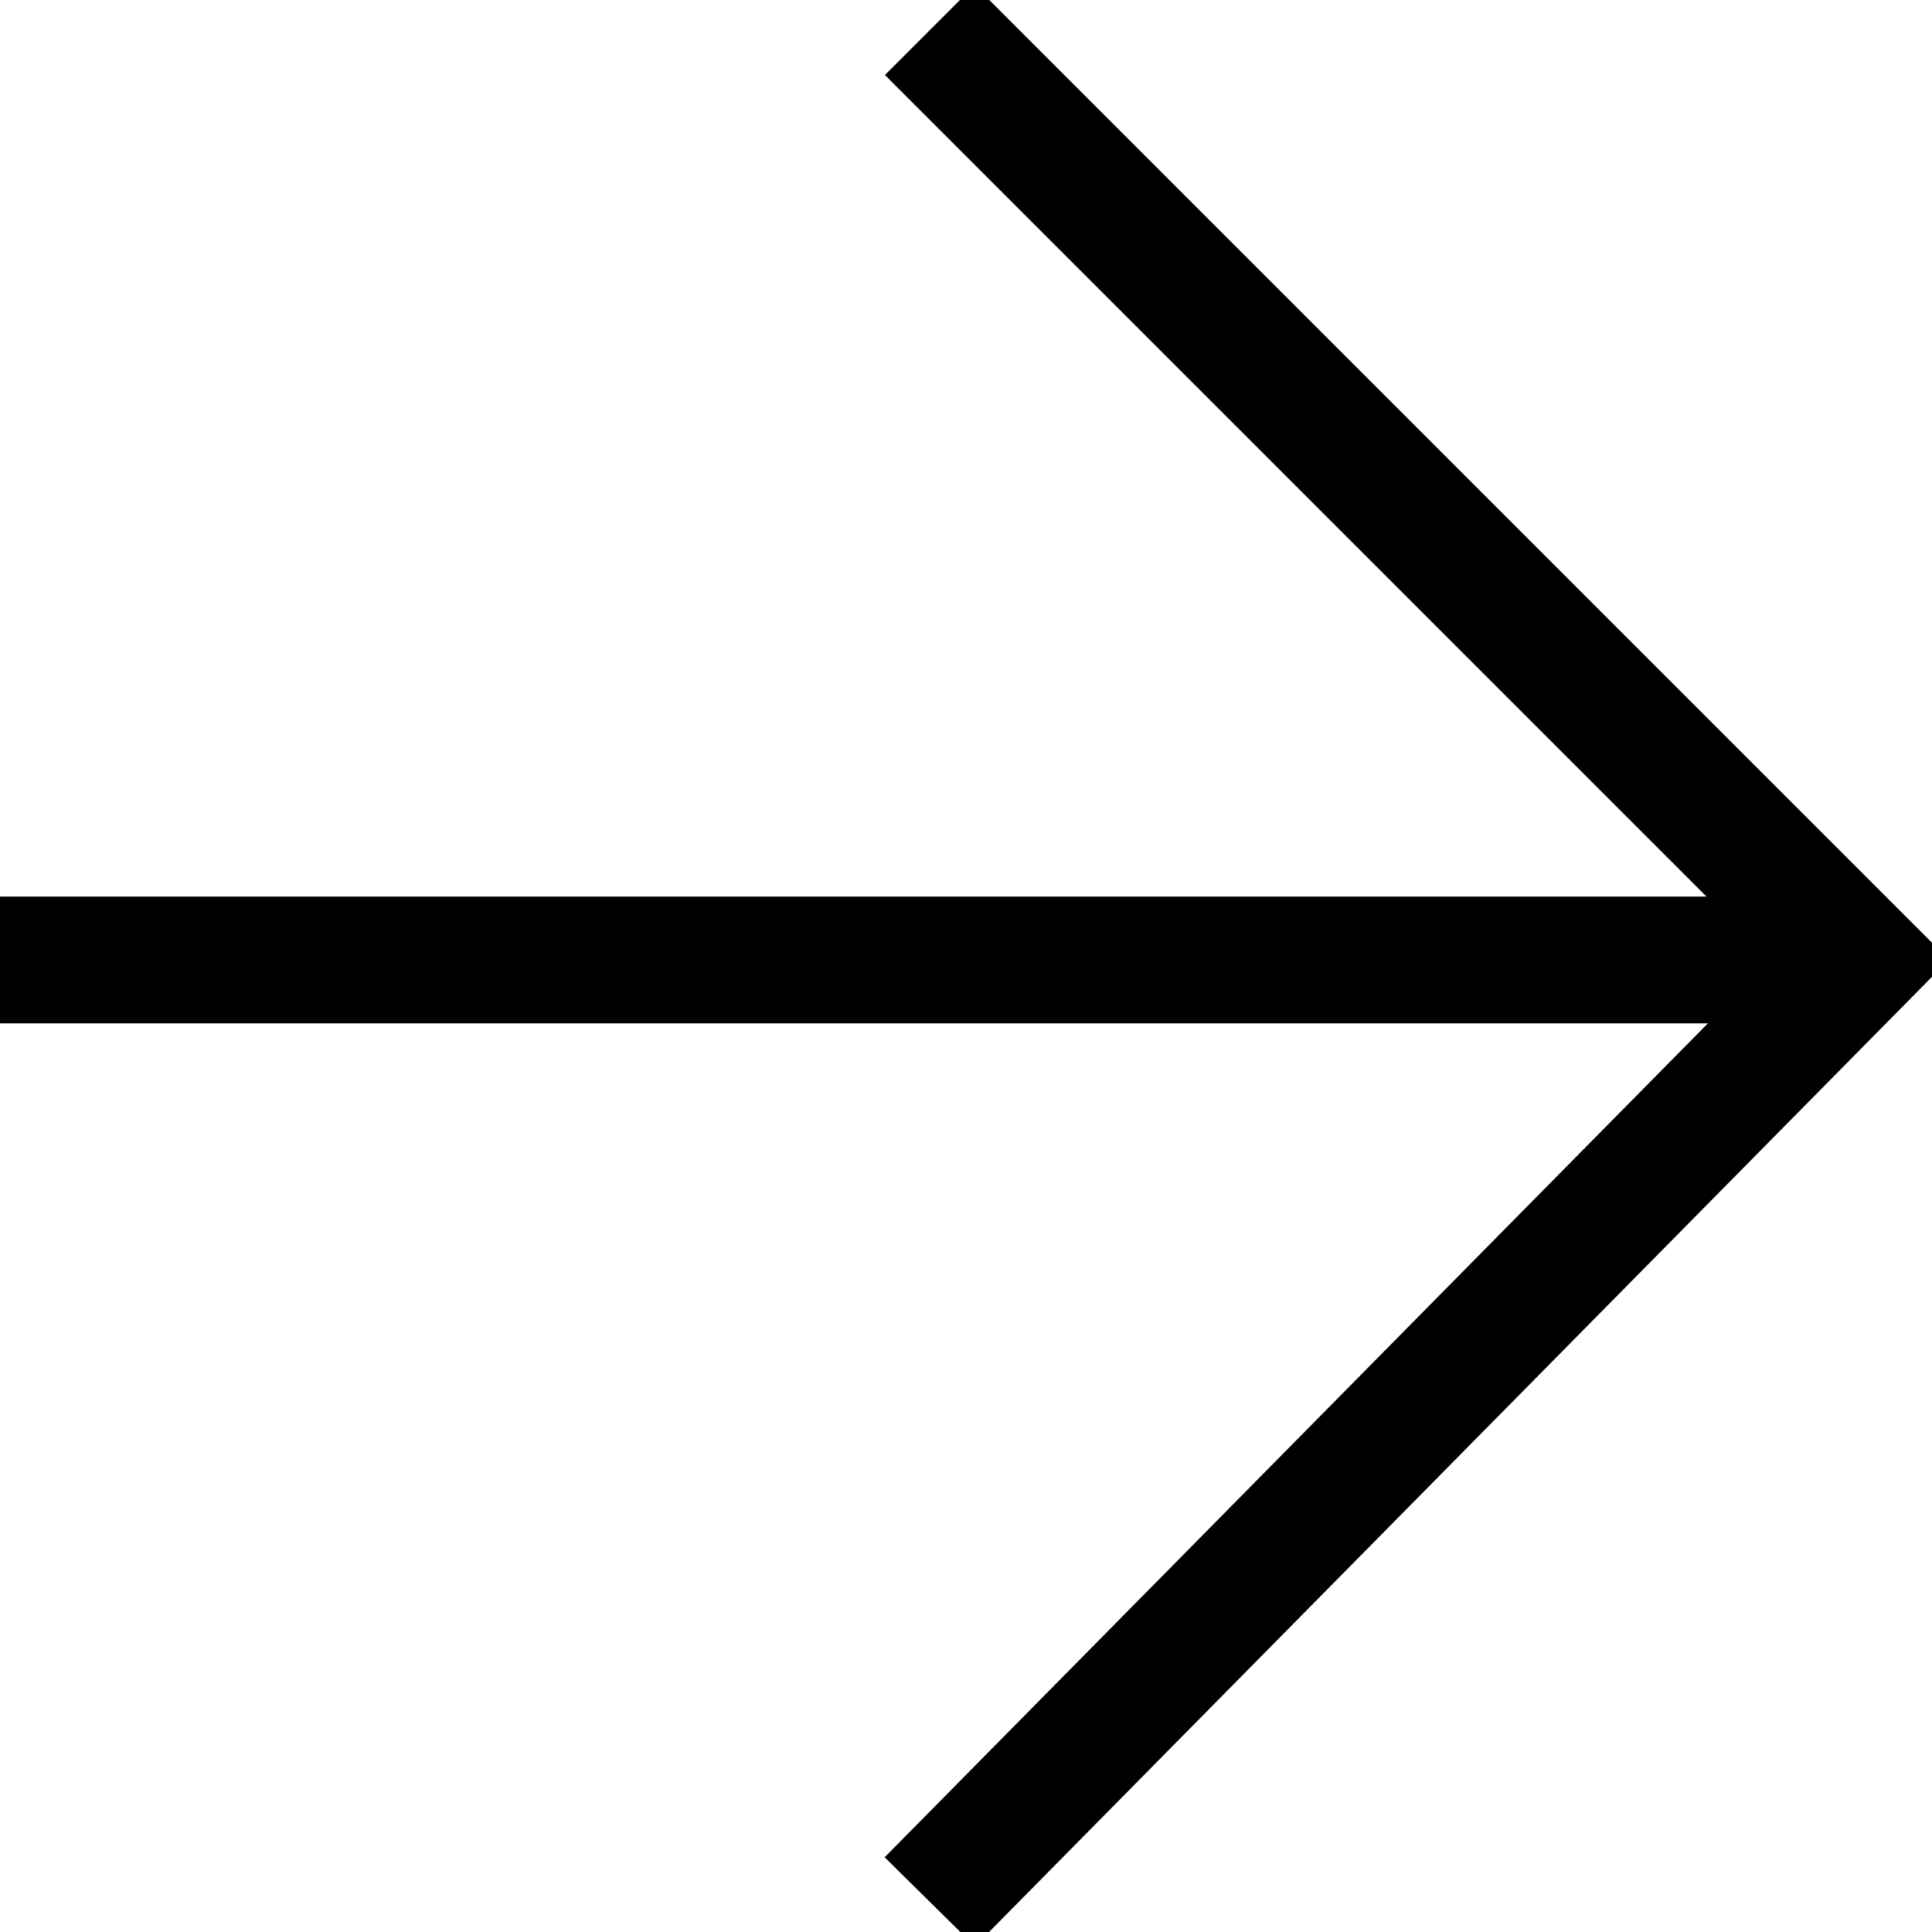
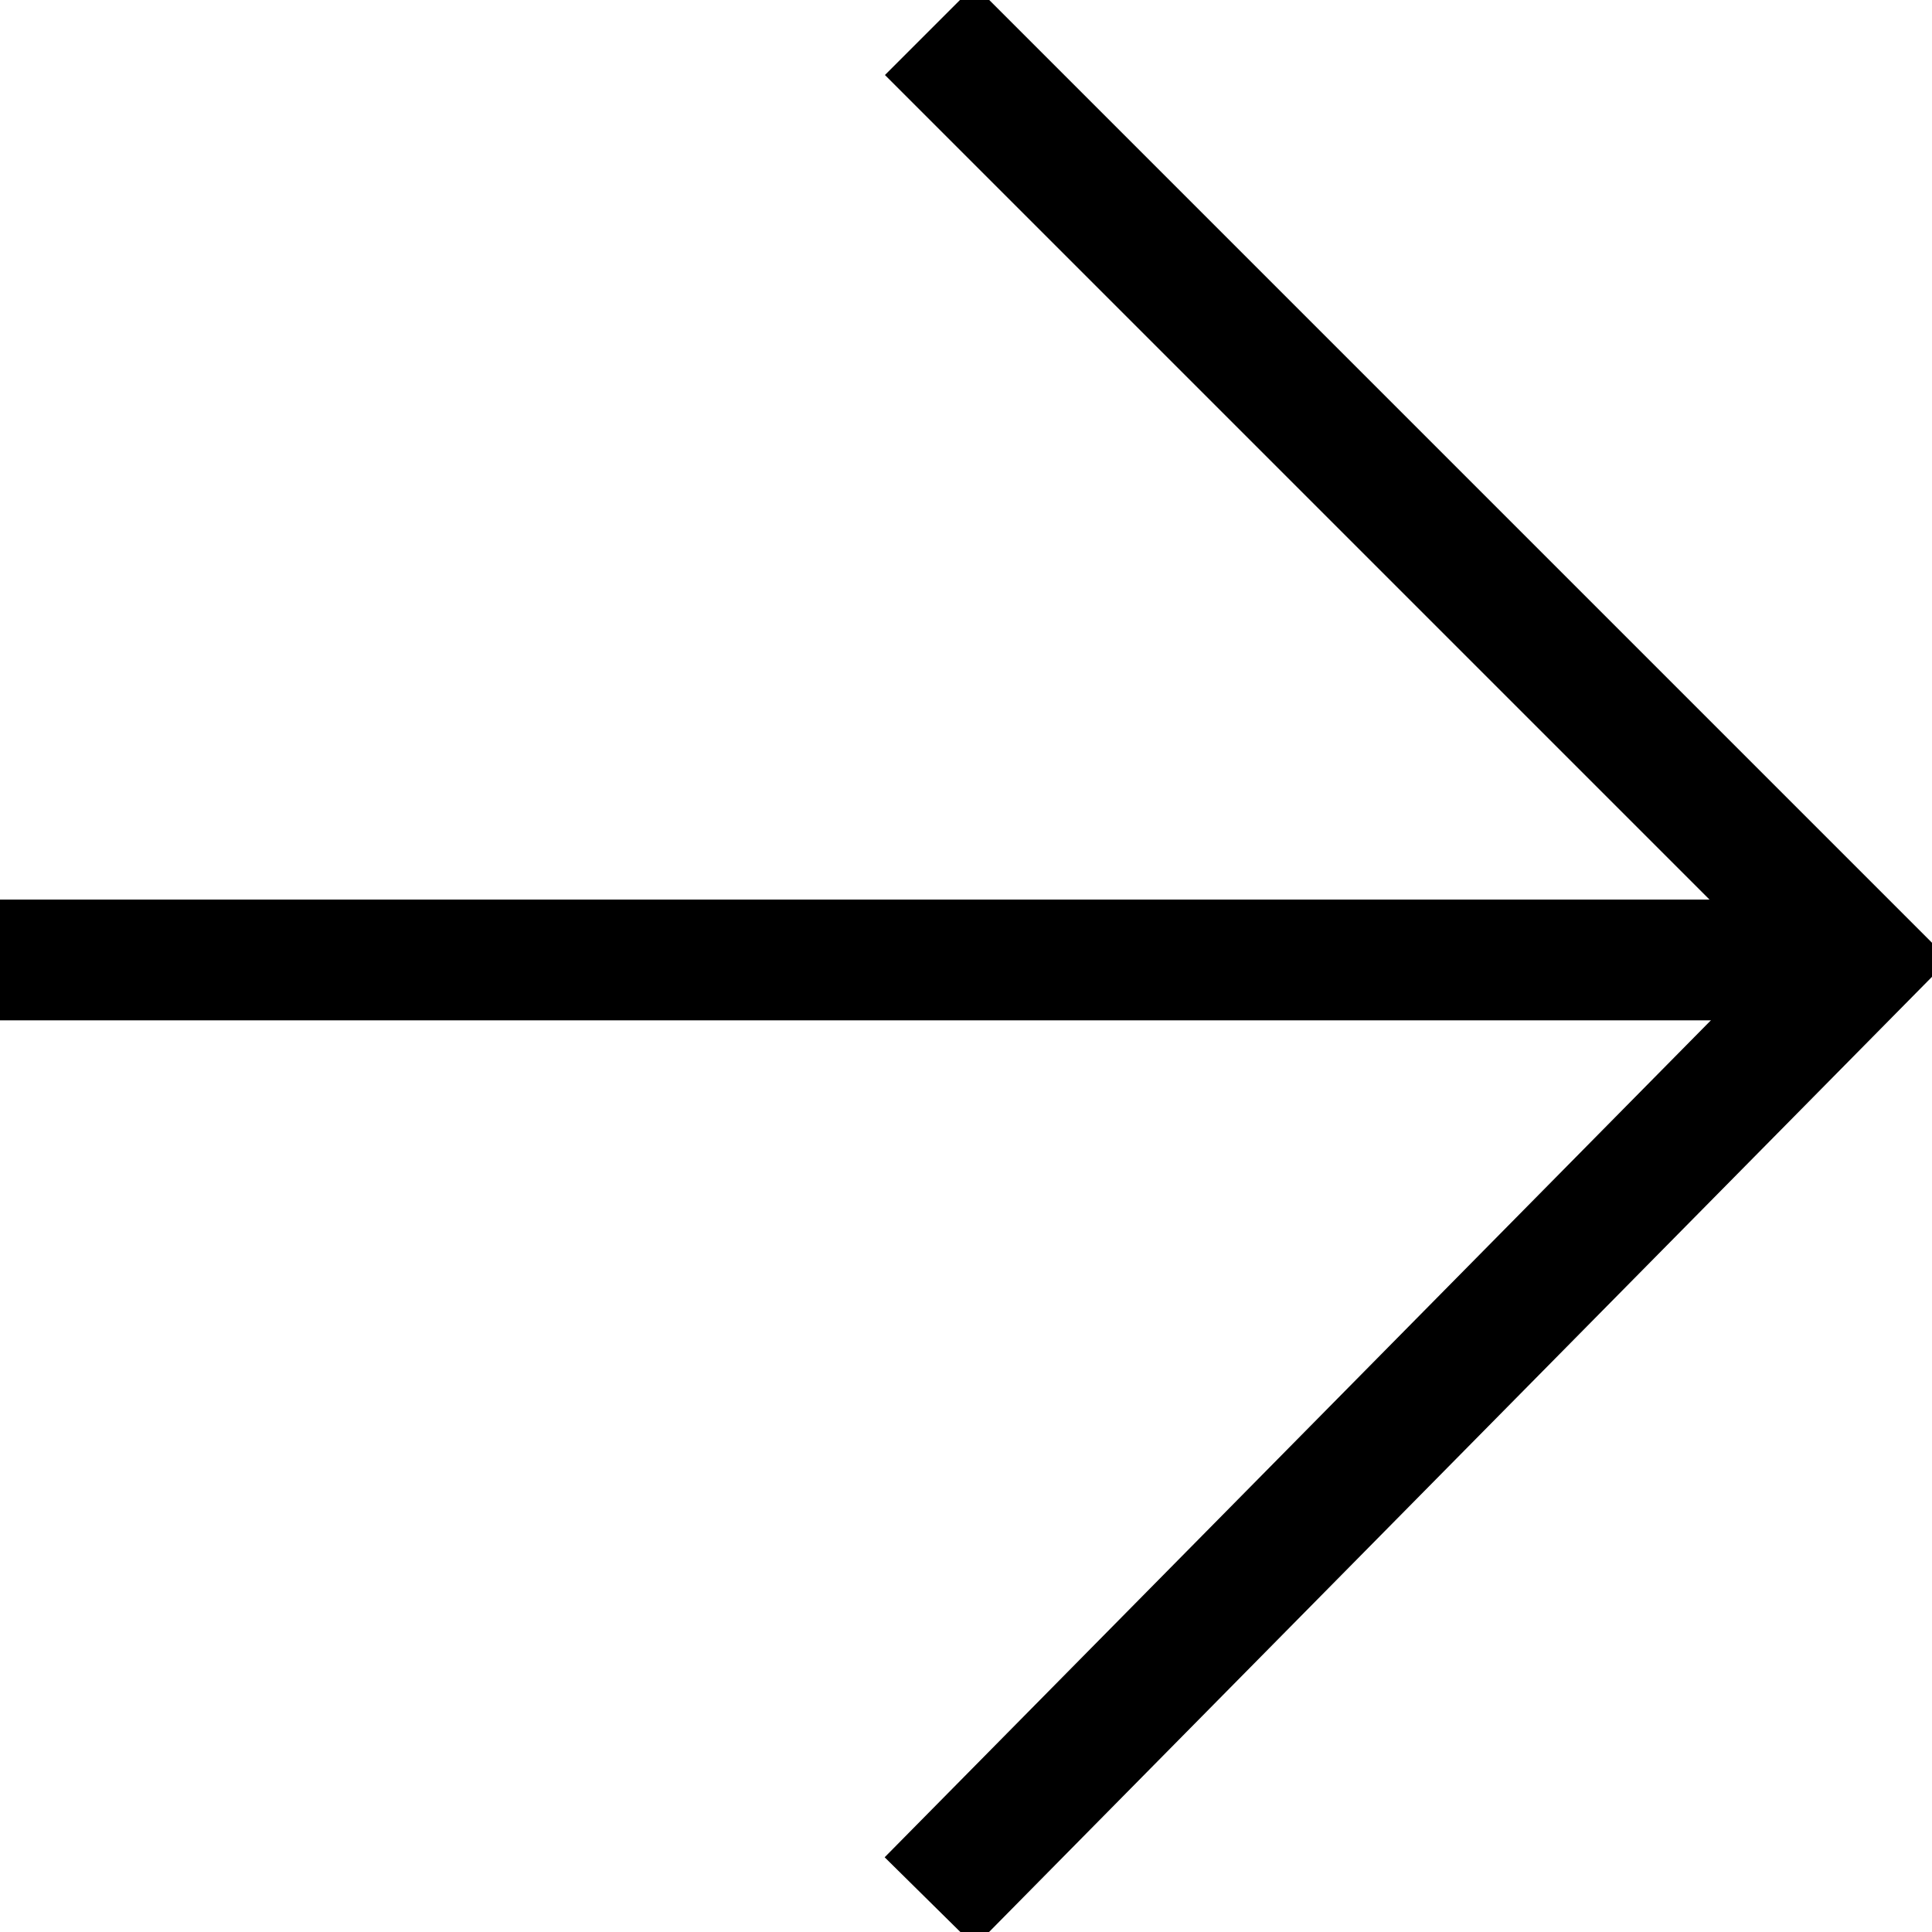
<svg xmlns="http://www.w3.org/2000/svg" viewBox="0 0 32 32">
  <polyline fill="none" stroke="black" stroke-width="2.1" points="15.4,0.5 30.8,15.9 15.4,31.5" />
-   <line stroke="black" stroke-width="2.1" x1="0" y1="15.9" x2="31" y2="15.9" />
+   <line stroke="black" stroke-width="2" x1="0" y1="15.9" x2="31" y2="15.9" />
</svg>
